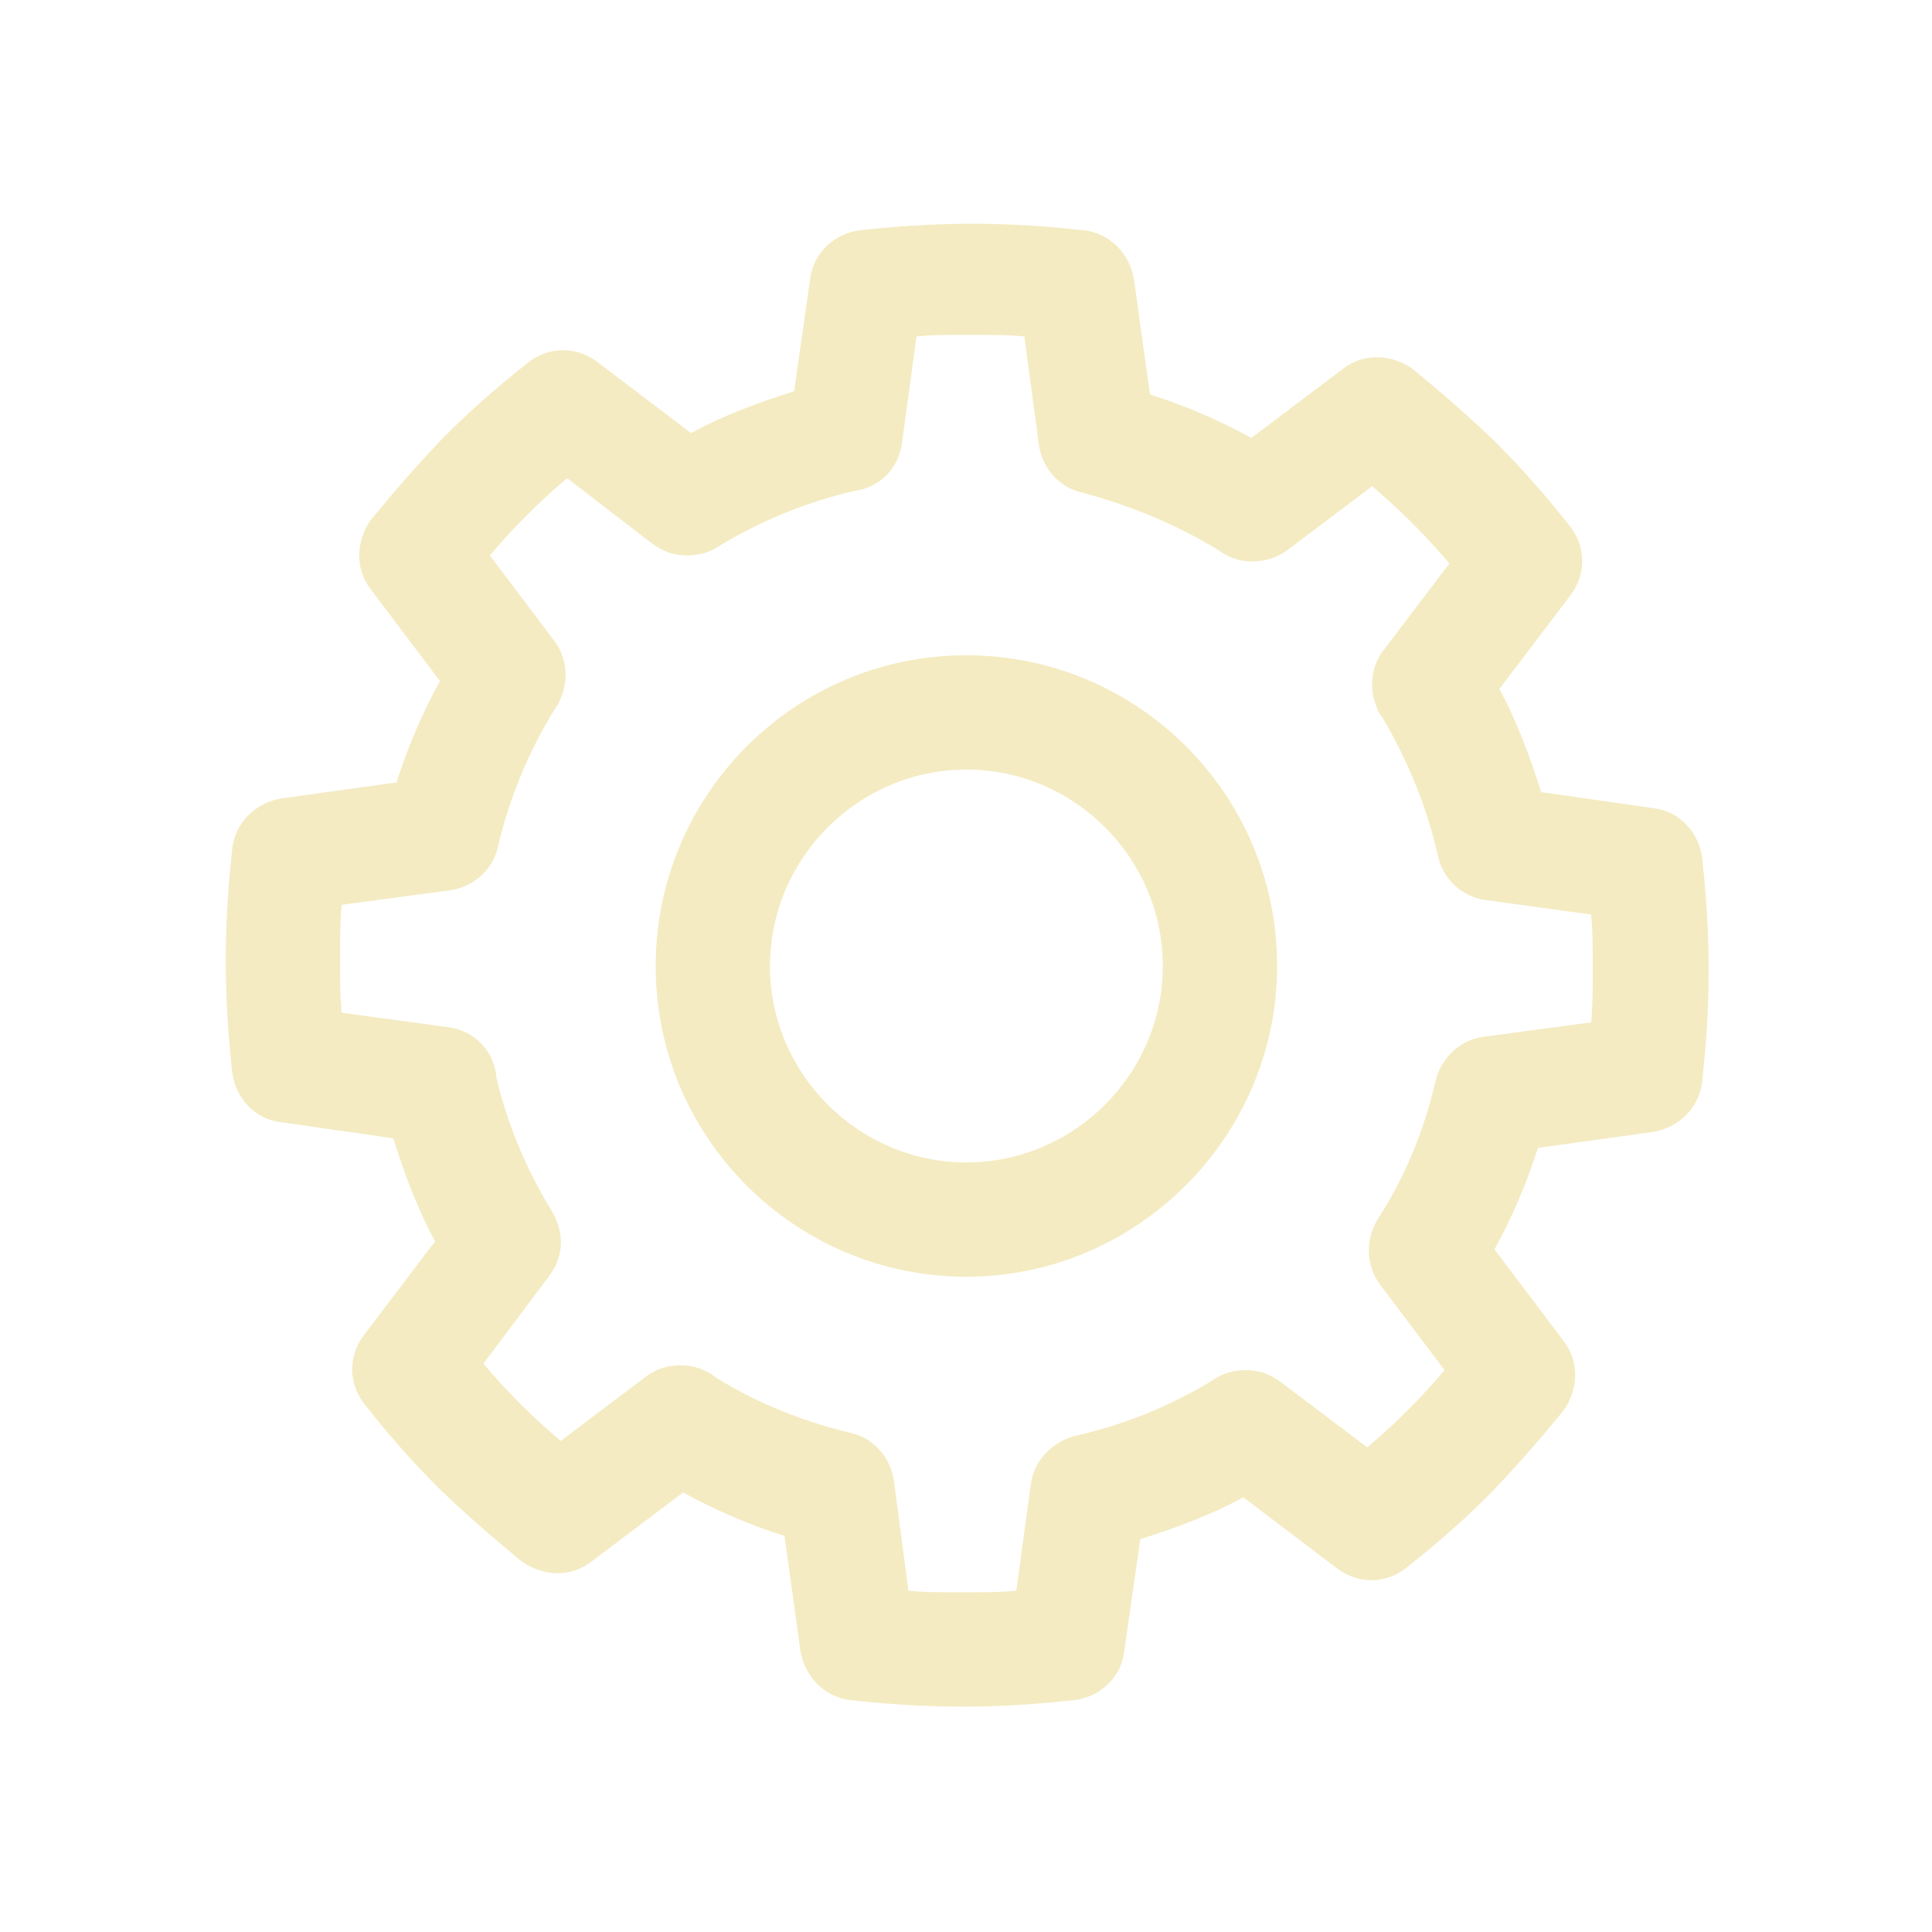
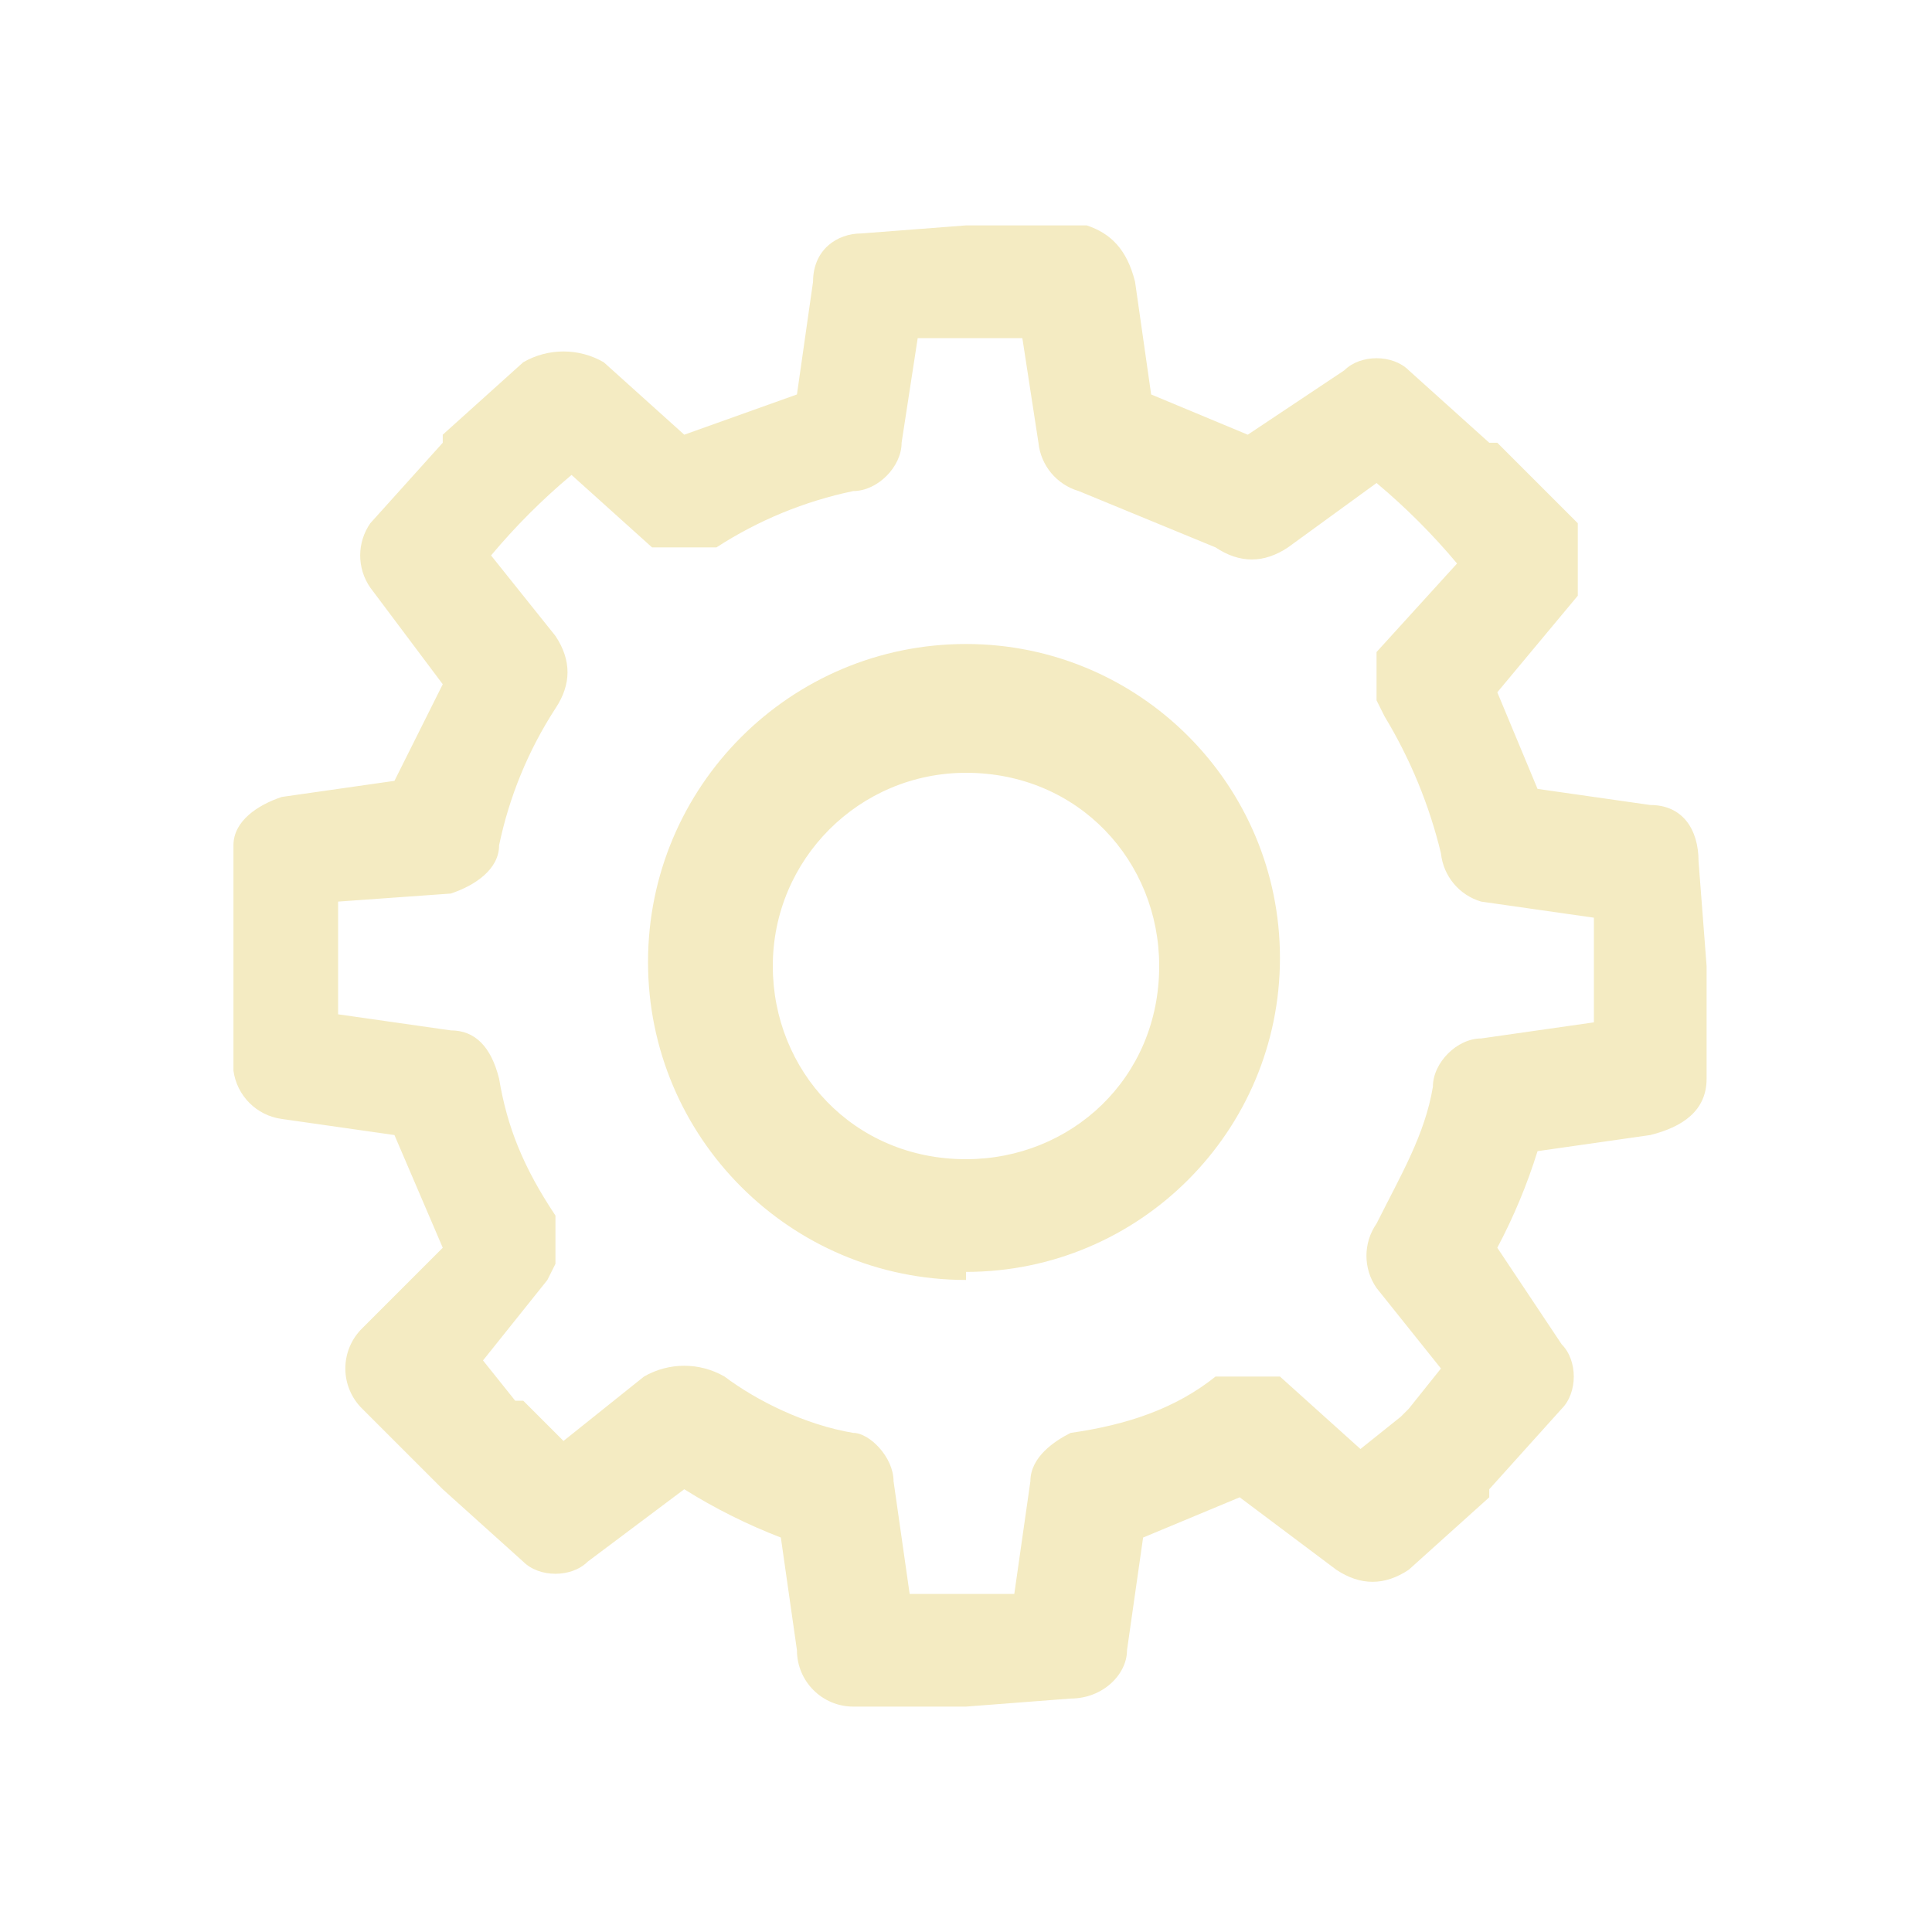
<svg xmlns="http://www.w3.org/2000/svg" width="24" height="24" viewBox="0 0 24 24" fill="none">
-   <path d="M12.005 15.86C9.885 15.86 8.145 14.14 8.145 12C8.145 9.88 9.865 8.14 12.005 8.14C14.125 8.14 15.865 9.86 15.865 12C15.865 14.12 14.125 15.86 12.005 15.86ZM12.005 9.56C10.665 9.56 9.565 10.66 9.565 12C9.565 13.34 10.665 14.44 12.005 14.44C13.345 14.44 14.445 13.34 14.445 12C14.445 10.66 13.345 9.56 12.005 9.56ZM12.005 21.2H11.905C11.205 21.2 10.605 21.12 10.565 21.12C10.245 21.08 10.005 20.84 9.945 20.52L9.745 19.08C9.305 18.94 8.885 18.76 8.485 18.54L7.345 19.4C7.085 19.6 6.745 19.58 6.485 19.4C6.465 19.38 5.985 19 5.485 18.52L5.405 18.44C4.905 17.94 4.545 17.46 4.525 17.44C4.325 17.18 4.325 16.84 4.525 16.58L5.405 15.42C5.185 15.02 5.025 14.58 4.885 14.14L3.485 13.94C3.165 13.9 2.925 13.64 2.885 13.32C2.885 13.3 2.805 12.68 2.805 11.98V11.88C2.805 11.18 2.885 10.58 2.885 10.54C2.925 10.22 3.165 9.98 3.485 9.92L4.925 9.72C5.065 9.28 5.245 8.86 5.465 8.46L4.605 7.32C4.405 7.06 4.425 6.72 4.605 6.46C4.625 6.44 5.005 5.96 5.485 5.46L5.565 5.38C6.065 4.88 6.545 4.52 6.565 4.5C6.825 4.3 7.165 4.3 7.425 4.5L8.585 5.38C8.985 5.16 9.425 5 9.865 4.86L10.065 3.46C10.105 3.14 10.365 2.9 10.685 2.86C10.705 2.86 11.325 2.78 12.025 2.78H12.125C12.825 2.78 13.425 2.86 13.465 2.86C13.785 2.9 14.025 3.14 14.085 3.46L14.285 4.9C14.725 5.04 15.145 5.22 15.545 5.44L16.685 4.58C16.945 4.38 17.285 4.4 17.545 4.58C17.565 4.6 18.045 4.98 18.545 5.46L18.625 5.54C19.125 6.04 19.485 6.52 19.505 6.54C19.705 6.8 19.705 7.14 19.505 7.4L18.625 8.56C18.845 8.96 19.005 9.4 19.145 9.84L20.545 10.04C20.865 10.08 21.105 10.34 21.145 10.66C21.145 10.68 21.225 11.3 21.225 12V12.1C21.225 12.8 21.145 13.4 21.145 13.44C21.105 13.76 20.865 14 20.545 14.06L19.105 14.26C18.965 14.7 18.785 15.12 18.565 15.52L19.425 16.66C19.625 16.92 19.605 17.26 19.425 17.52C19.405 17.54 19.025 18.02 18.545 18.52L18.465 18.6C17.965 19.1 17.485 19.46 17.465 19.48C17.205 19.68 16.865 19.68 16.605 19.48L15.445 18.6C15.045 18.82 14.605 18.98 14.165 19.12L13.965 20.52C13.925 20.84 13.665 21.08 13.345 21.12C13.305 21.12 12.705 21.2 12.005 21.2ZM11.285 19.76C11.465 19.78 11.685 19.78 11.905 19.78H12.005C12.225 19.78 12.445 19.78 12.625 19.76L12.805 18.44C12.845 18.14 13.065 17.92 13.345 17.84C13.965 17.7 14.565 17.46 15.105 17.12C15.265 17.02 15.465 17 15.645 17.04C15.745 17.06 15.845 17.12 15.925 17.18L16.985 17.98C17.125 17.86 17.285 17.72 17.445 17.56L17.525 17.48C17.685 17.32 17.825 17.16 17.945 17.02L17.145 15.96C16.965 15.72 16.965 15.4 17.105 15.16C17.445 14.64 17.685 14.06 17.825 13.46C17.885 13.16 18.125 12.92 18.425 12.88L19.765 12.7C19.785 12.52 19.785 12.3 19.785 12.08V11.98C19.785 11.76 19.785 11.54 19.765 11.36L18.445 11.18C18.165 11.14 17.925 10.92 17.865 10.64C17.725 10.02 17.485 9.44 17.165 8.9C17.125 8.86 17.105 8.8 17.085 8.74C17.005 8.52 17.045 8.26 17.185 8.08L18.005 7C17.885 6.86 17.745 6.7 17.585 6.54L17.505 6.46C17.345 6.3 17.185 6.16 17.045 6.04L15.985 6.84C15.725 7.02 15.385 7.02 15.145 6.84C14.625 6.52 14.045 6.28 13.445 6.12C13.165 6.06 12.945 5.82 12.905 5.52L12.725 4.18C12.545 4.16 12.325 4.16 12.105 4.16H12.005C11.785 4.16 11.565 4.16 11.385 4.18L11.205 5.5C11.165 5.82 10.925 6.06 10.605 6.1C10.005 6.24 9.425 6.48 8.905 6.8C8.745 6.9 8.545 6.92 8.365 6.88C8.265 6.86 8.165 6.8 8.085 6.74L7.045 5.94C6.905 6.06 6.745 6.2 6.585 6.36L6.505 6.44C6.345 6.6 6.205 6.76 6.085 6.9L6.885 7.96C7.065 8.2 7.065 8.5 6.925 8.76C6.905 8.78 6.905 8.8 6.885 8.82C6.565 9.34 6.325 9.92 6.185 10.52C6.125 10.8 5.885 11.02 5.585 11.06L4.245 11.24C4.225 11.42 4.225 11.64 4.225 11.86V11.96C4.225 12.18 4.225 12.4 4.245 12.58L5.565 12.76C5.885 12.8 6.125 13.04 6.165 13.36V13.38C6.305 13.98 6.545 14.54 6.865 15.06C6.965 15.24 7.005 15.46 6.925 15.66C6.905 15.74 6.845 15.82 6.785 15.9L6.005 16.94C6.125 17.08 6.265 17.24 6.425 17.4L6.505 17.48C6.665 17.64 6.825 17.78 6.965 17.9L8.025 17.1C8.285 16.9 8.665 16.92 8.905 17.12C9.425 17.44 9.985 17.66 10.565 17.8C10.845 17.86 11.065 18.1 11.105 18.4L11.285 19.76Z" fill="#f4ebc2" />
+   <path d="M12 15.9A3.9 3.9 0 1 1 12 8a3.9 3.9 0 0 1 0 7.8Zm0-6.3A2.4 2.4 0 0 0 9.6 12c0 1.3 1 2.4 2.4 2.4 1.3 0 2.4-1 2.4-2.4 0-1.3-1-2.4-2.4-2.4Zm0 11.6h-1.4a.7.7 0 0 1-.7-.7l-.2-1.4a7 7 0 0 1-1.2-.6l-1.2.9c-.2.2-.6.2-.8 0l-1-.9-1-1a.7.7 0 0 1 0-1l1-1-.6-1.4-1.4-.2a.7.7 0 0 1-.6-.6v-2.8c0-.3.3-.5.6-.6l1.4-.2.6-1.2-.9-1.2a.7.7 0 0 1 0-.8l.9-1v-.1l1-.9a1 1 0 0 1 1 0l1 .9 1.4-.5.2-1.4c0-.4.3-.6.6-.6l1.3-.1h1.5c.3.1.5.3.6.7l.2 1.4 1.2.5 1.2-.8c.2-.2.6-.2.8 0l1 .9h.1l1 1v.9l-1 1.2.5 1.2 1.4.2c.4 0 .6.3.6.7l.1 1.3v1.4c0 .4-.3.6-.7.7l-1.4.2a7 7 0 0 1-.5 1.2l.8 1.2c.2.2.2.6 0 .8l-.9 1v.1l-1 .9c-.3.2-.6.2-.9 0l-1.2-.9-1.2.5-.2 1.4c0 .3-.3.6-.7.6l-1.3.1Zm-.7-1.4h1.3l.2-1.4c0-.3.3-.5.5-.6.7-.1 1.3-.3 1.8-.7h.8l1 .9.5-.4.1-.1.4-.5-.8-1a.7.7 0 0 1 0-.8c.3-.6.6-1.1.7-1.7 0-.3.3-.6.6-.6l1.4-.2v-1.3l-1.4-.2a.7.7 0 0 1-.5-.6 6 6 0 0 0-.7-1.7l-.1-.2v-.6l1-1.1a8 8 0 0 0-1-1l-1.1.8c-.3.2-.6.2-.9 0l-1.7-.7a.7.7 0 0 1-.5-.6l-.2-1.3h-1.3l-.2 1.3c0 .3-.3.6-.6.6a5 5 0 0 0-1.7.7h-.8l-1-.9a8 8 0 0 0-1 1l.8 1c.2.3.2.6 0 .9a5 5 0 0 0-.7 1.7c0 .3-.3.5-.6.6l-1.4.1v1.4l1.4.2c.3 0 .5.2.6.6.1.6.3 1.1.7 1.7v.6l-.1.2-.8 1 .4.5h.1l.5.5 1-.8a1 1 0 0 1 1 0c.4.3 1 .6 1.6.7.2 0 .5.3.5.6l.2 1.4Z" fill="#f4ebc2" />
</svg>
